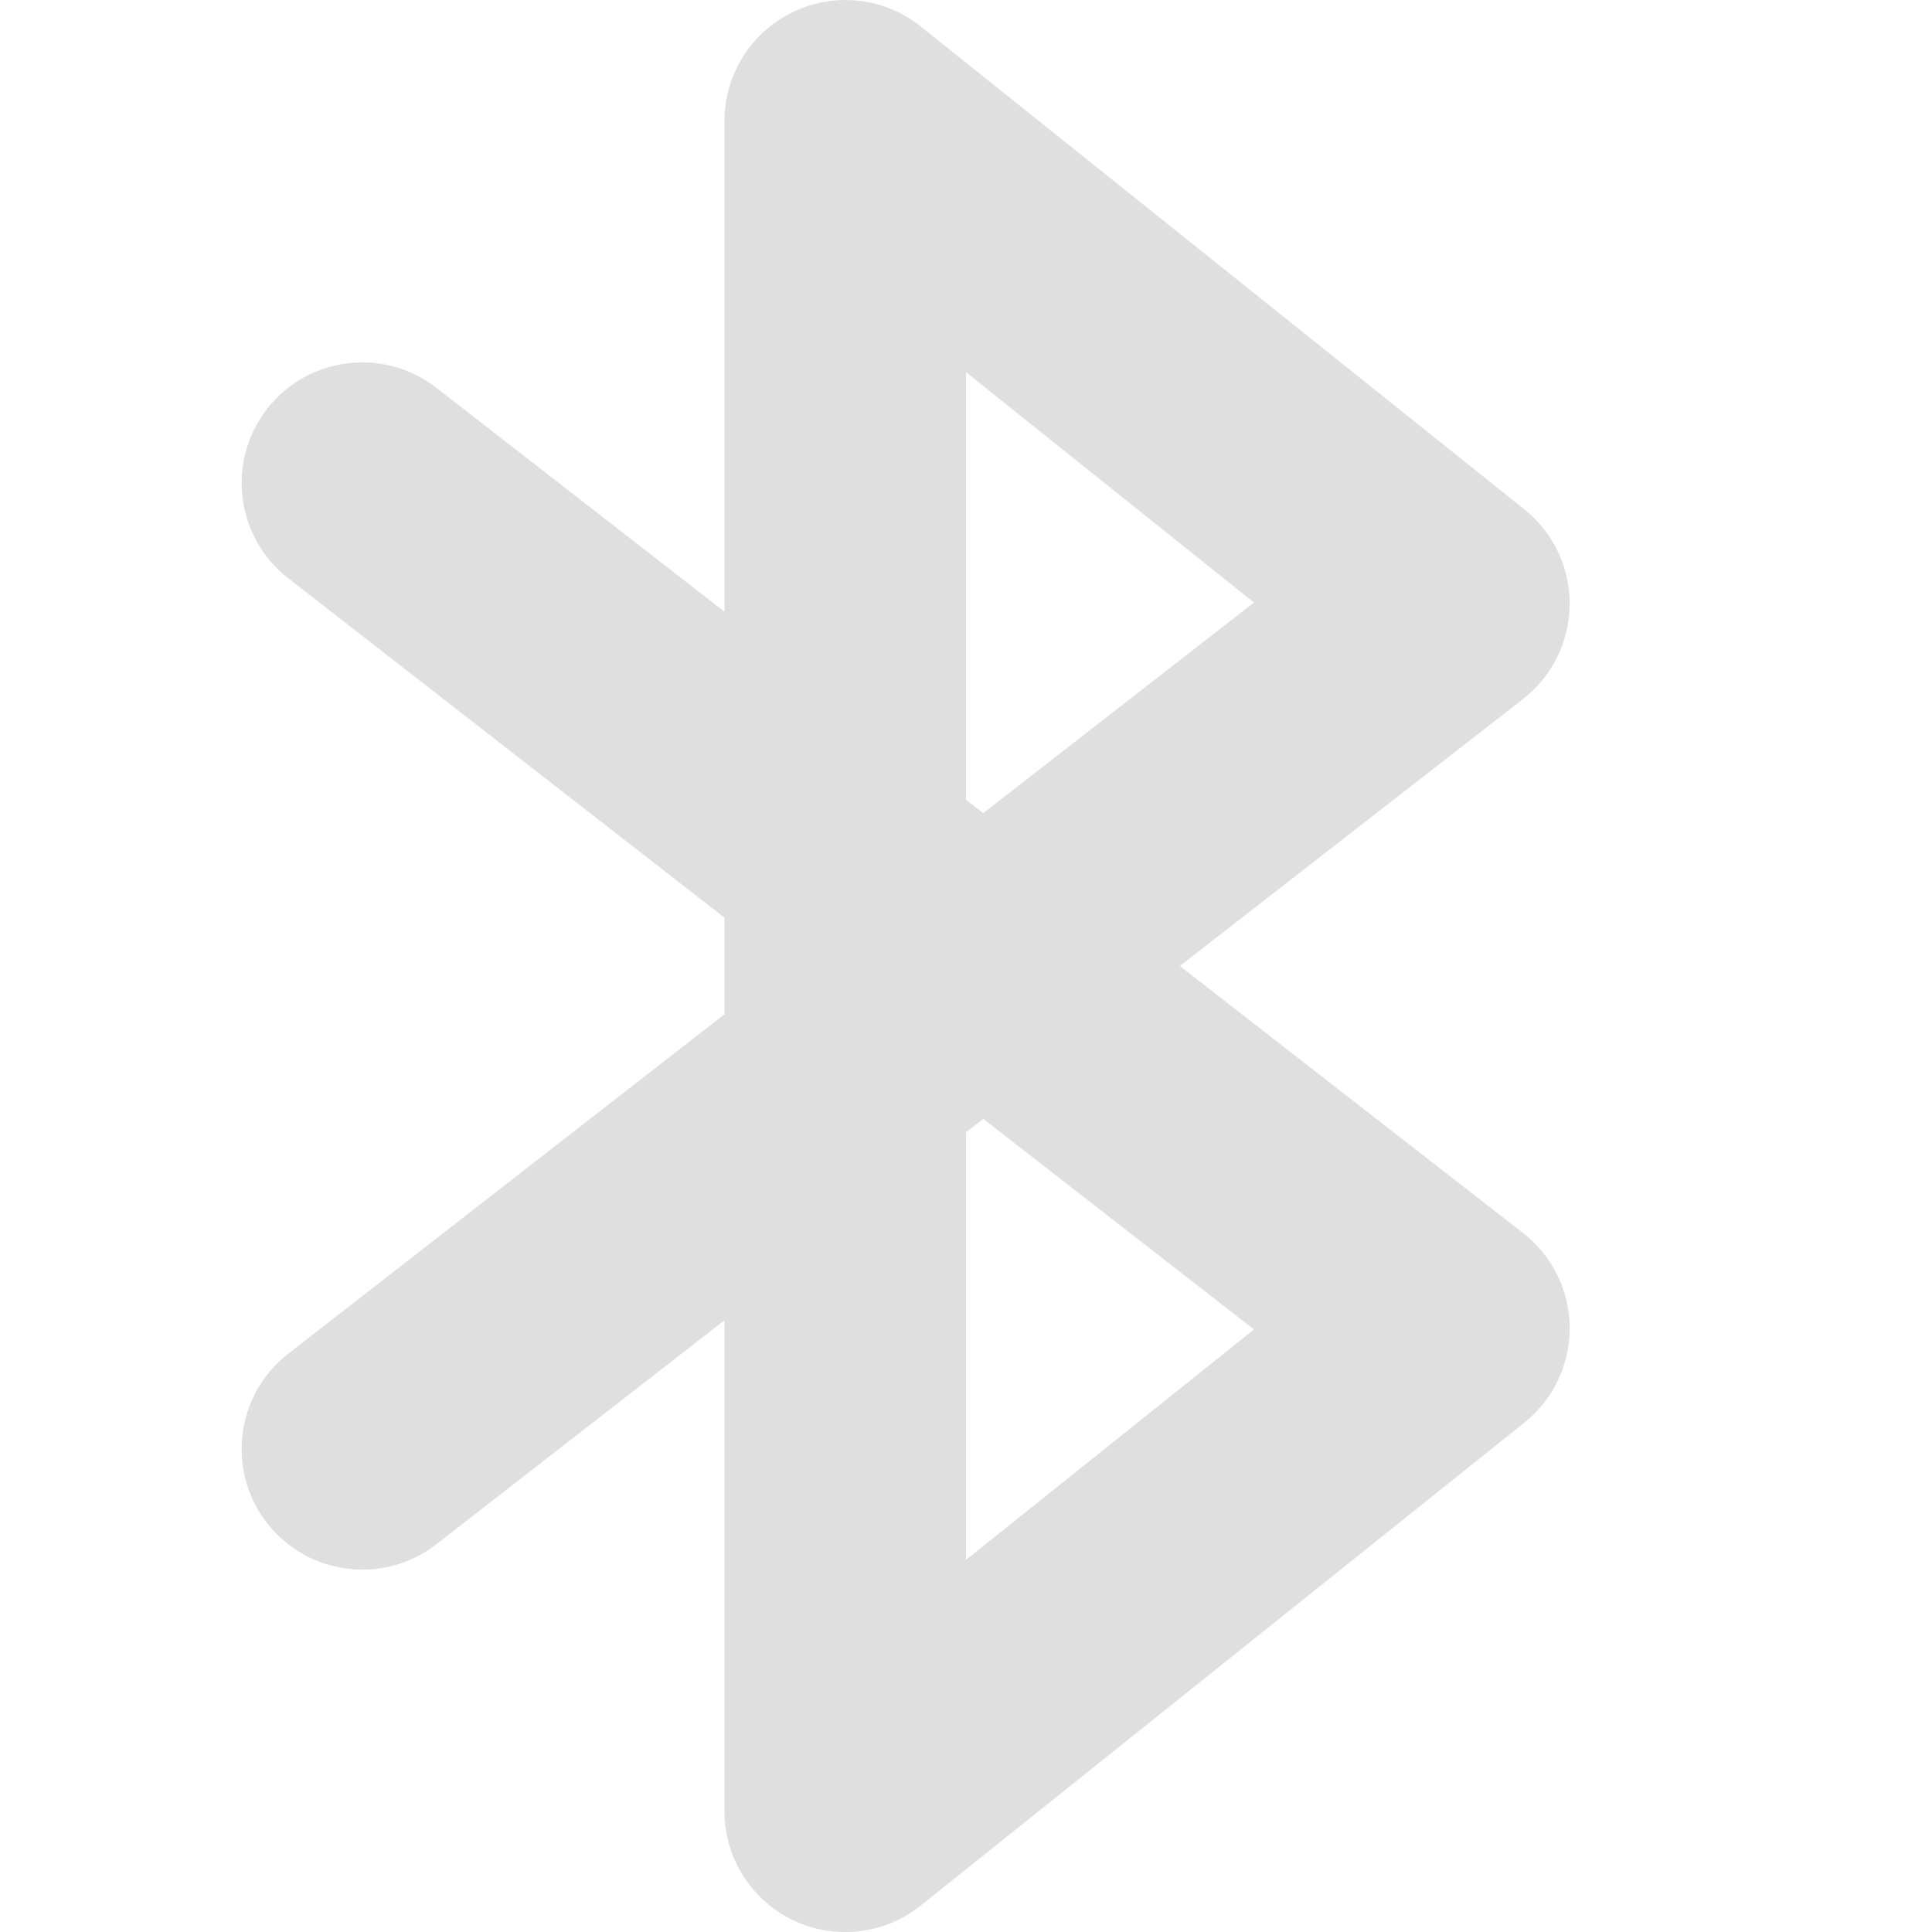
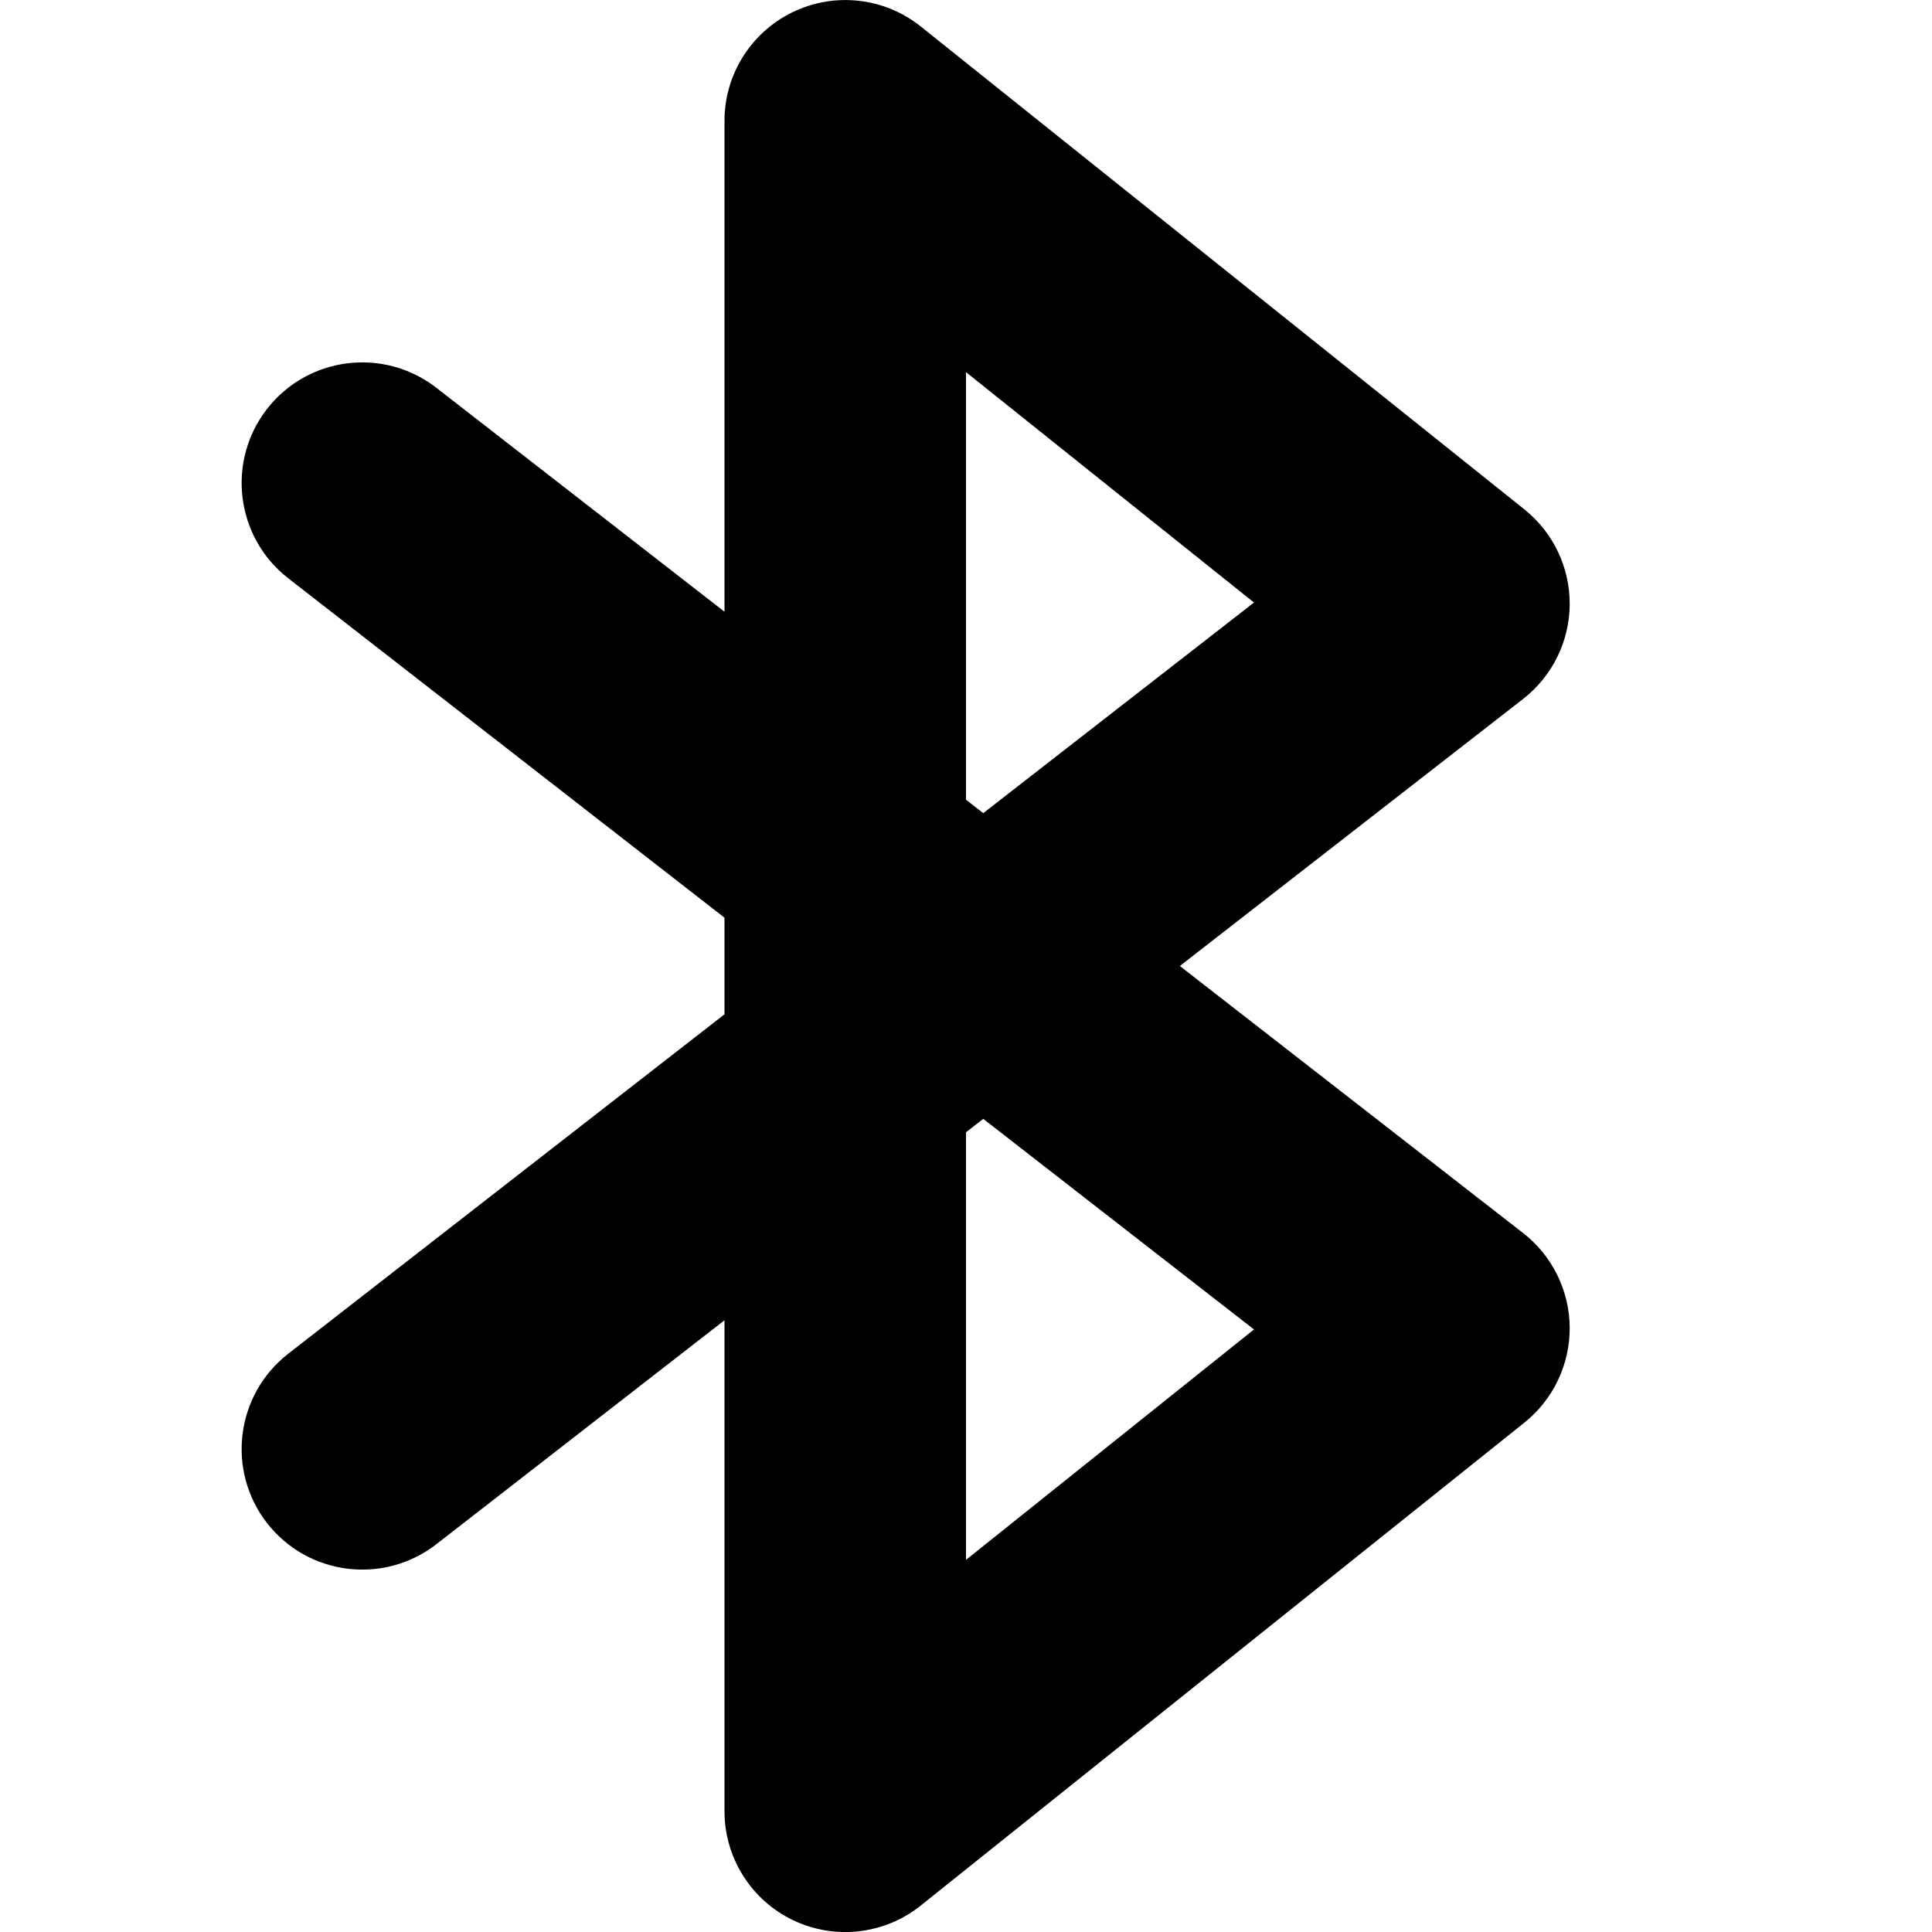
<svg xmlns="http://www.w3.org/2000/svg" width="16" height="16" viewBox="0 0 16 16" version="1.1">
-   <path style="fill:#dfdfdf" d="M 6.566,0.1 A 1,1 0 0 0 6,1 V 5.066 L 3.613,3.211 A 1,1 0 0 0 2.211,3.387 1,1 0 0 0 2.387,4.789 L 6,7.6 V 8.4 L 2.387,11.211 a 1,1 0 0 0 -0.176,1.402 1,1 0 0 0 1.402,0.176 L 6,10.934 V 15 a 1,1 0 0 0 1.625,0.781 l 5,-4 a 1,1 0 0 0 -0.012,-1.57 L 9.771,8 12.613,5.789 A 1,1 0 0 0 12.625,4.219 l -5,-4 A 1,1 0 0 0 6.566,0.1 Z M 8,3.082 10.385,4.99 8.143,6.734 8,6.623 Z M 8.143,9.266 10.385,11.01 8,12.918 V 9.377 Z" />
+   <path style="fill:currentColor" d="M 6.566,0.1 A 1,1 0 0 0 6,1 V 5.066 L 3.613,3.211 A 1,1 0 0 0 2.211,3.387 1,1 0 0 0 2.387,4.789 L 6,7.6 V 8.4 L 2.387,11.211 a 1,1 0 0 0 -0.176,1.402 1,1 0 0 0 1.402,0.176 L 6,10.934 V 15 a 1,1 0 0 0 1.625,0.781 l 5,-4 a 1,1 0 0 0 -0.012,-1.57 L 9.771,8 12.613,5.789 A 1,1 0 0 0 12.625,4.219 l -5,-4 A 1,1 0 0 0 6.566,0.1 Z M 8,3.082 10.385,4.99 8.143,6.734 8,6.623 Z M 8.143,9.266 10.385,11.01 8,12.918 V 9.377 Z" />
</svg>
